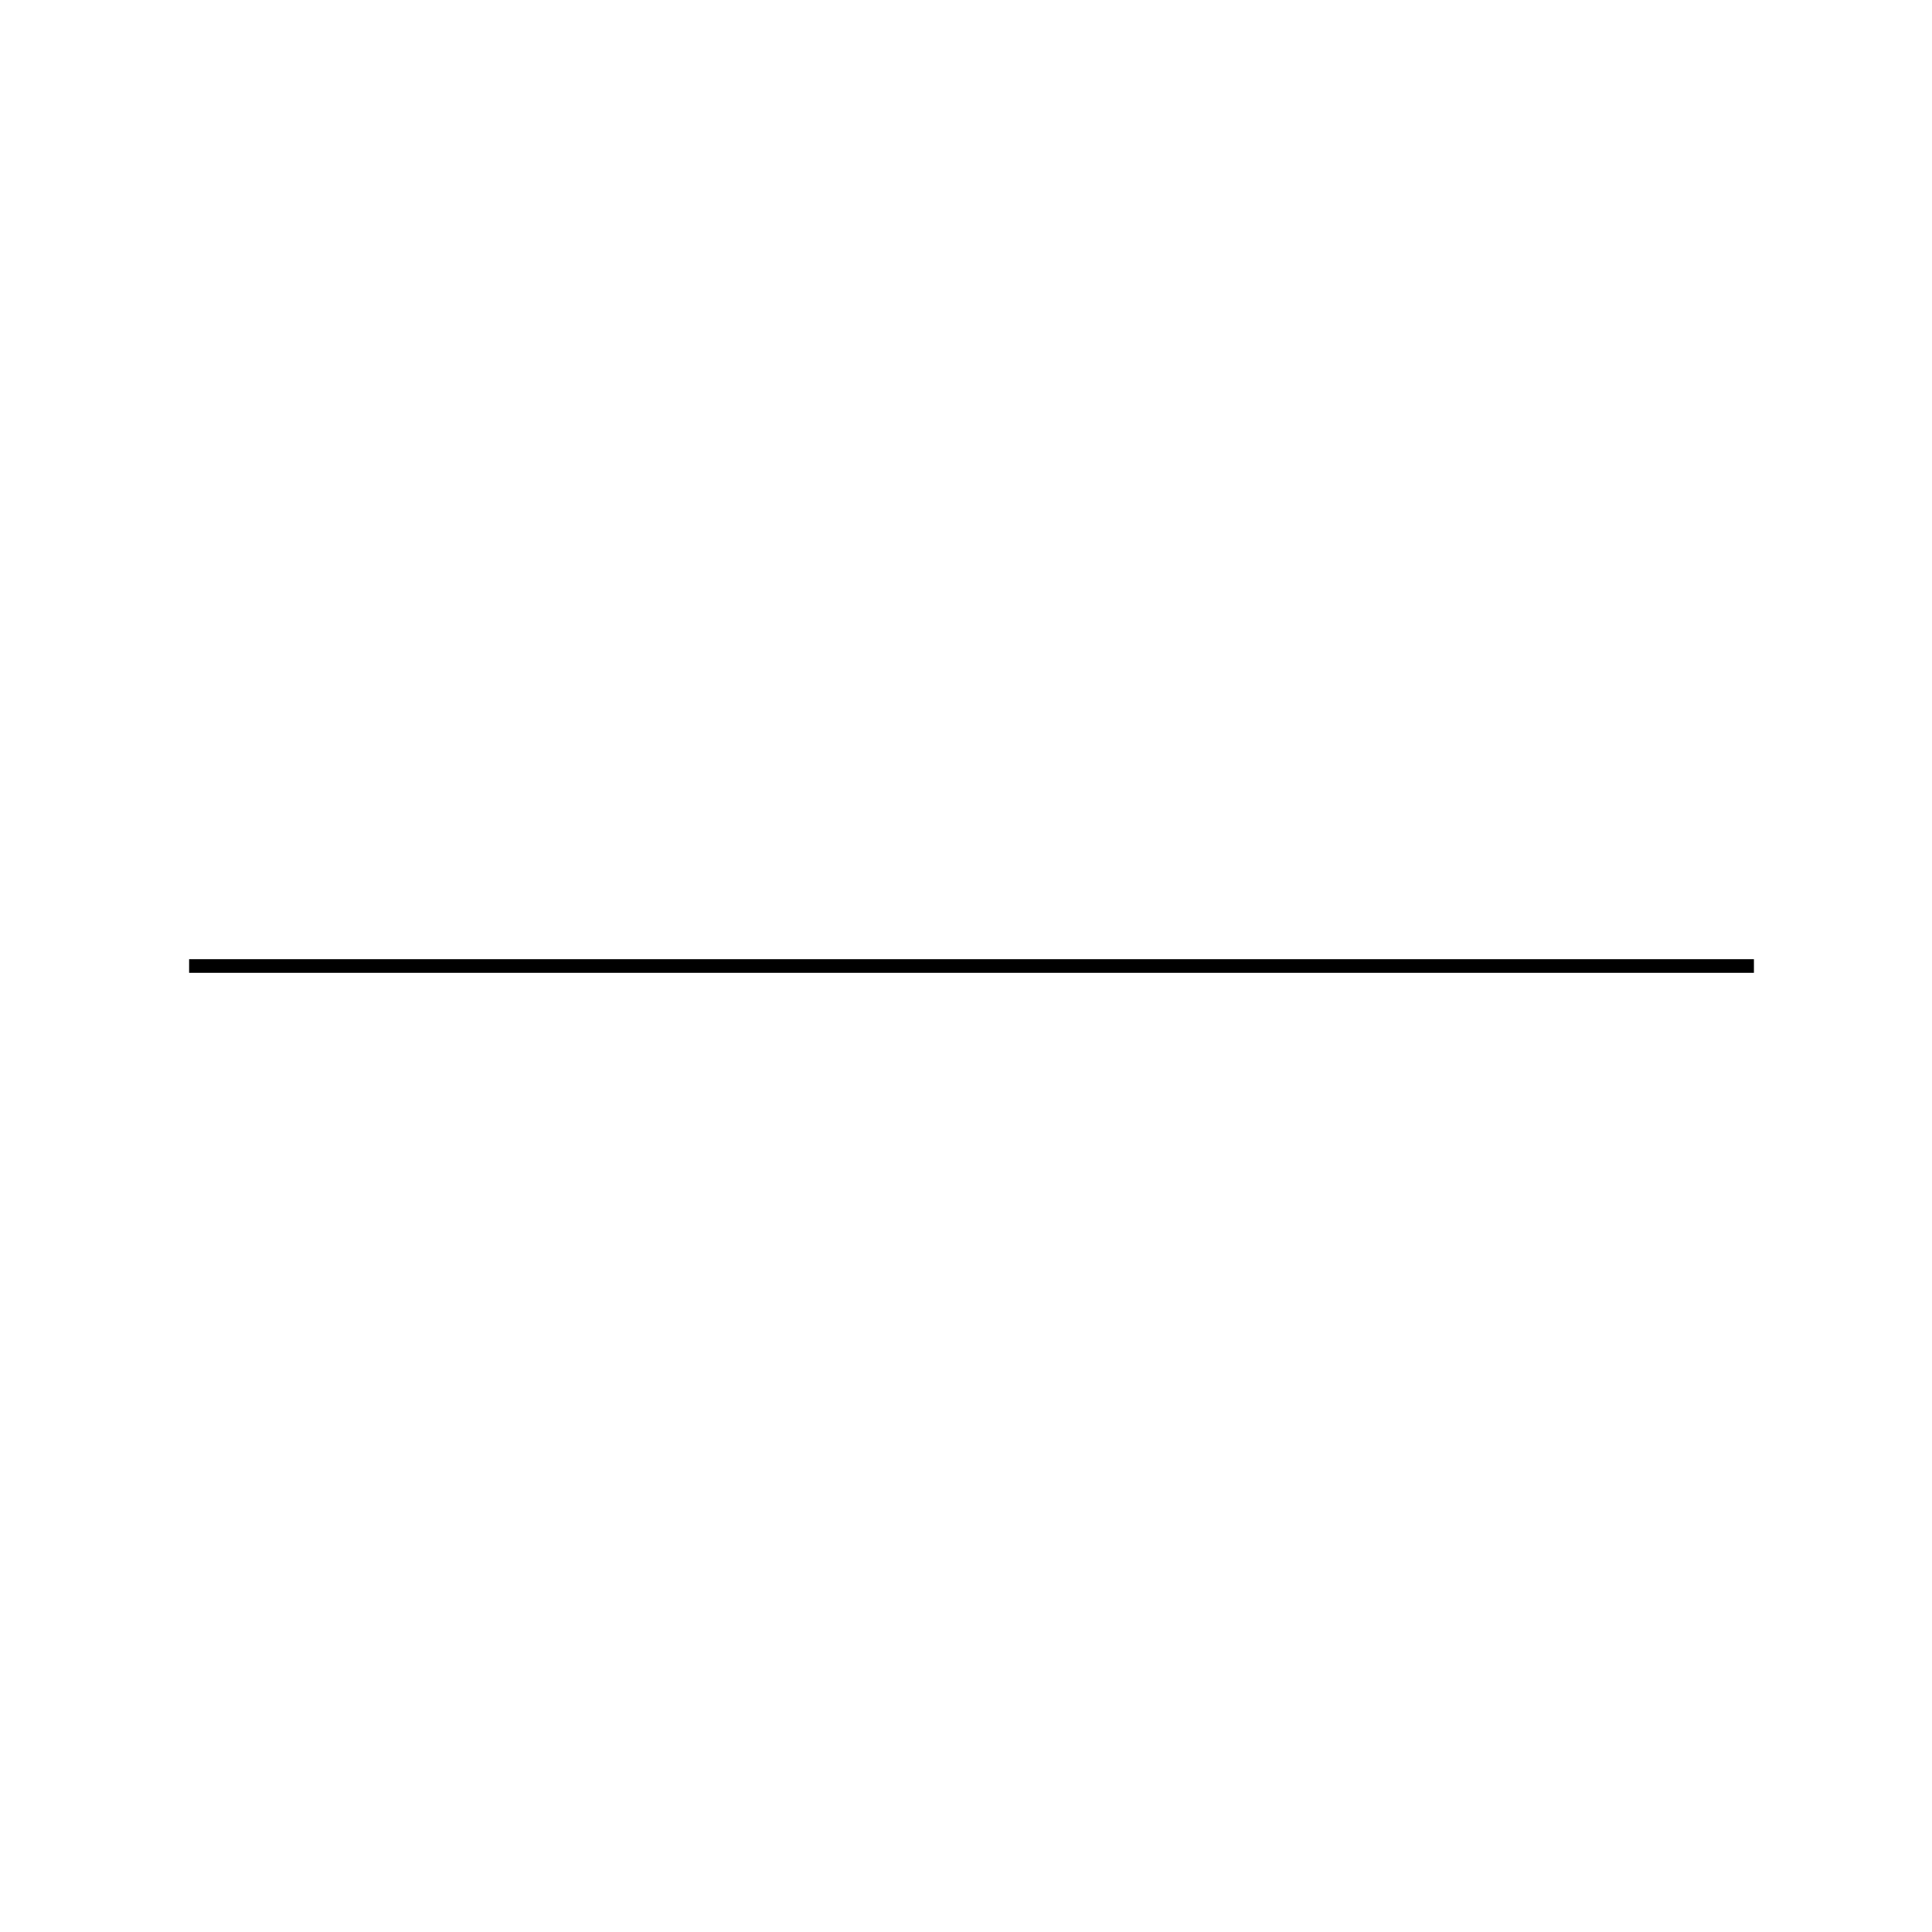
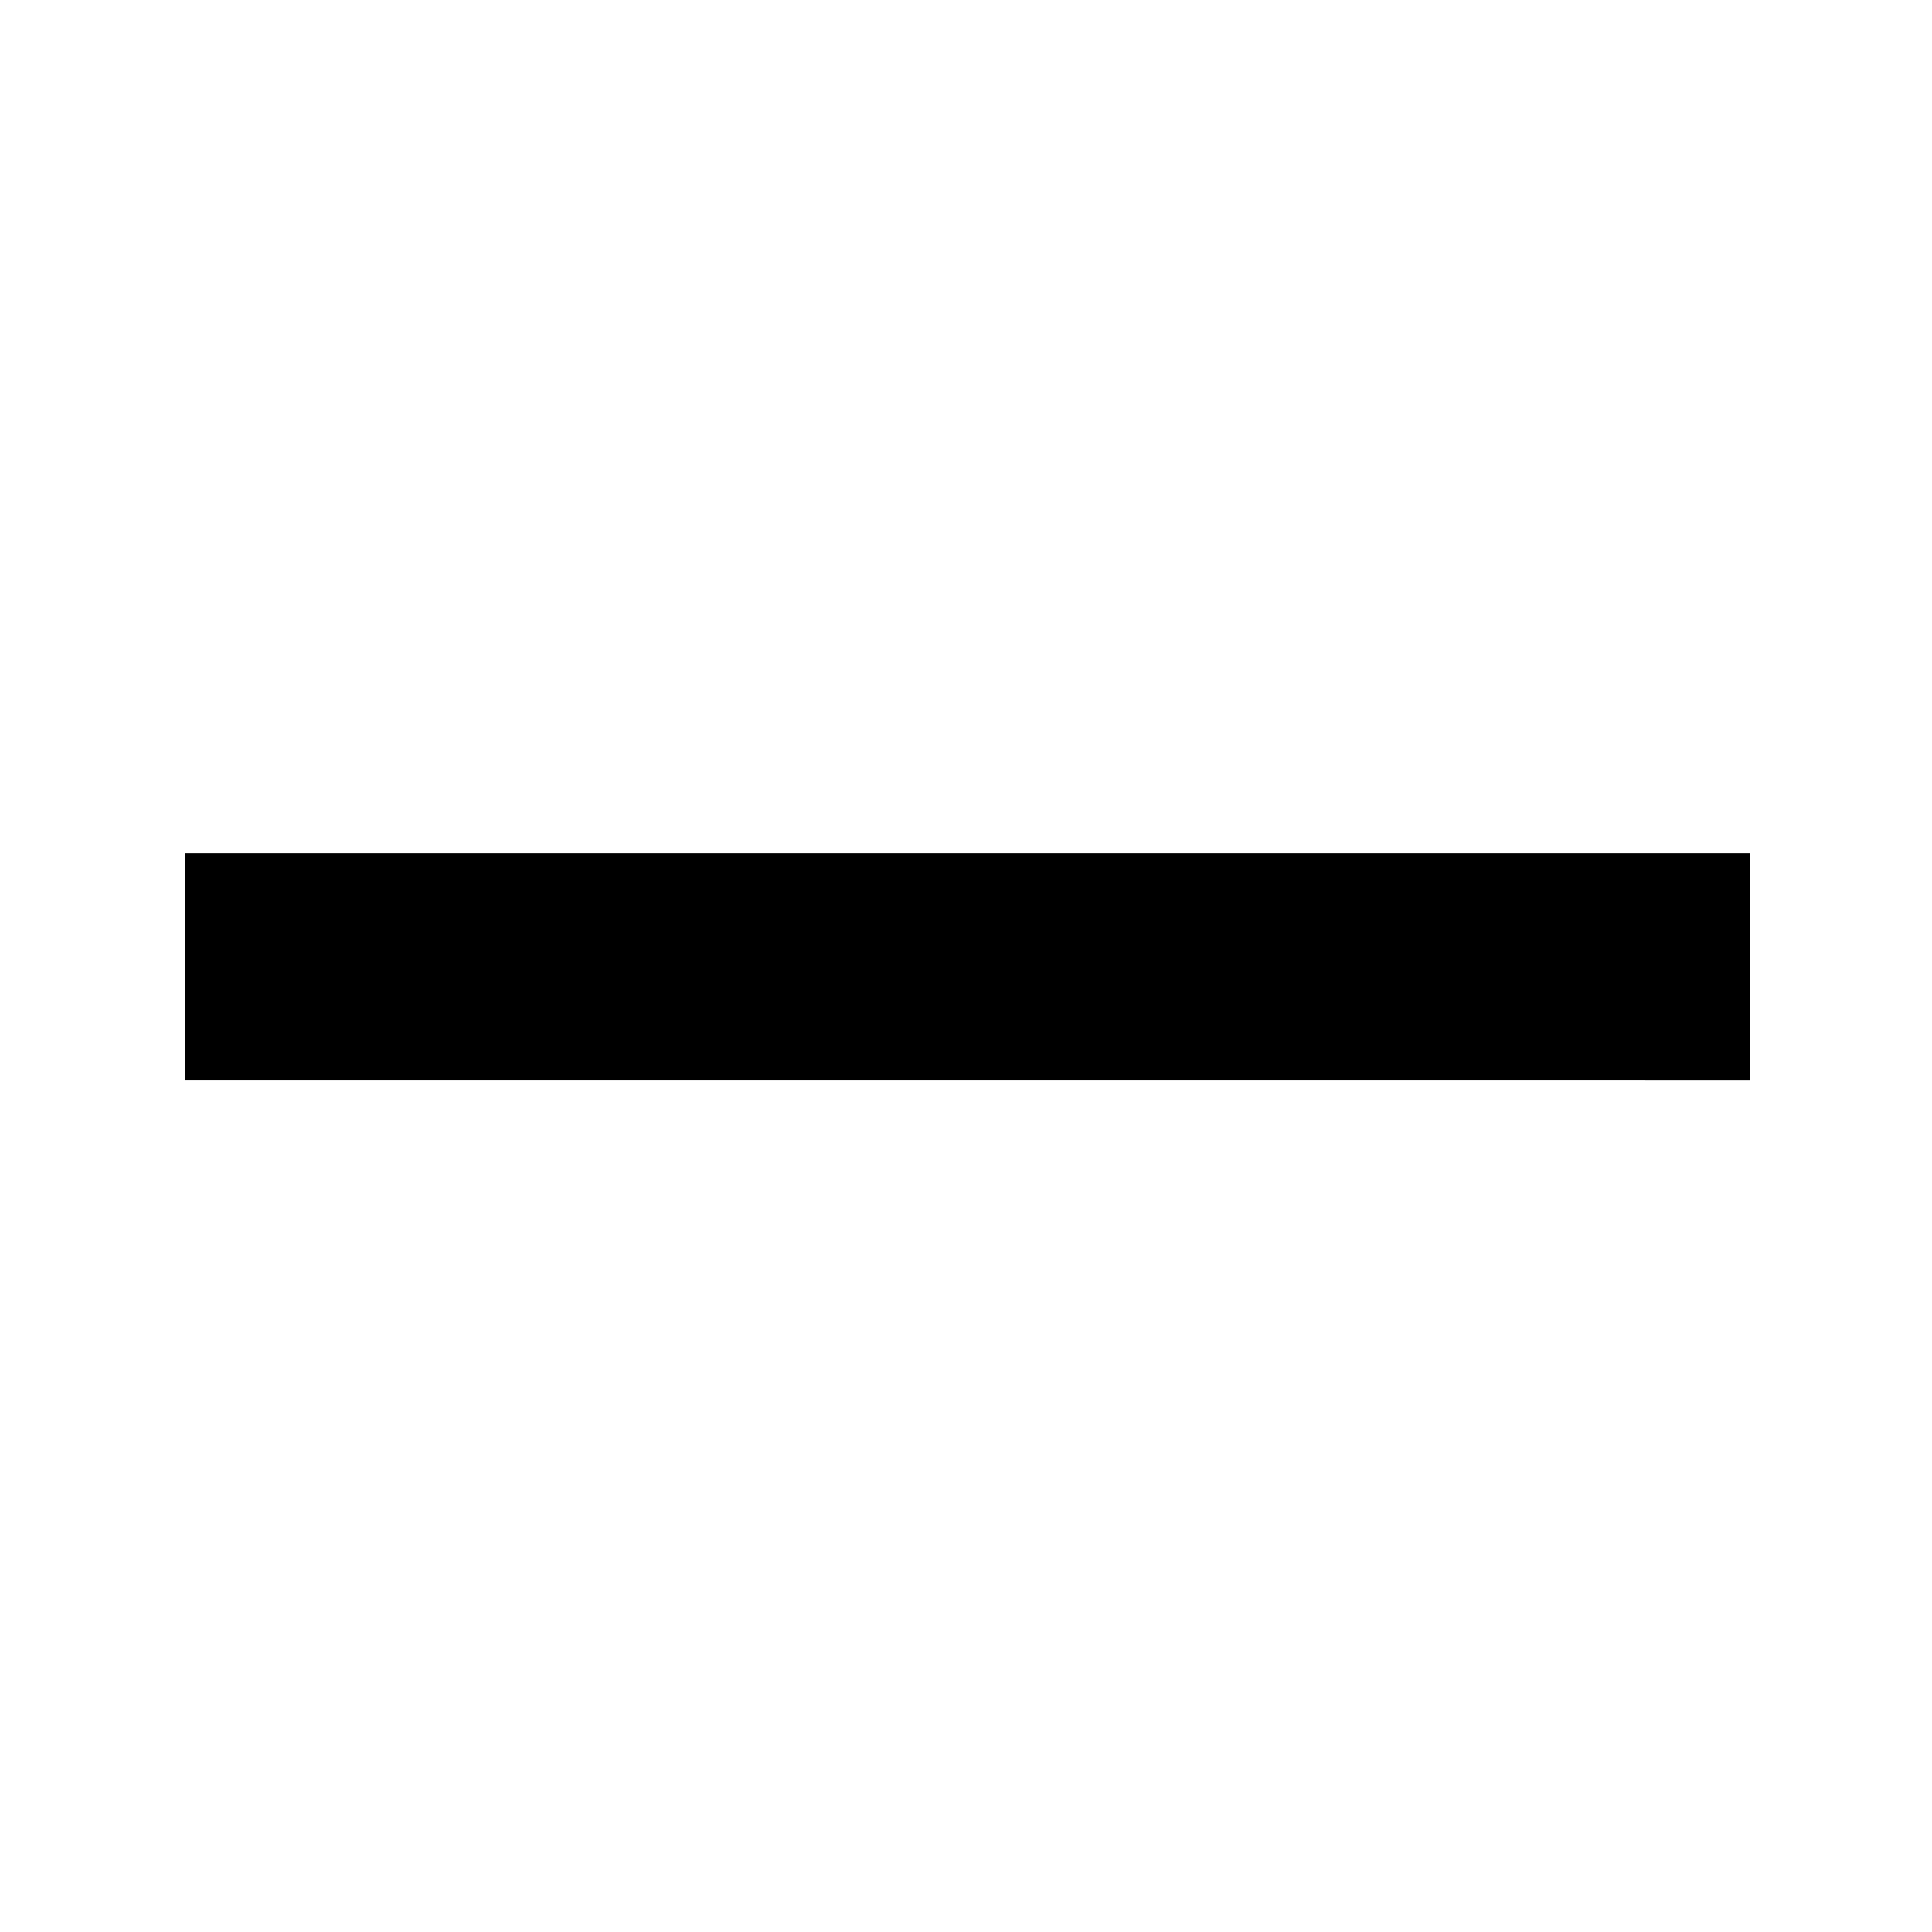
<svg xmlns="http://www.w3.org/2000/svg" width="850.5" height="850.5" viewBox="0 0 850.5 850.5">
  <path fill-rule="evenodd" fill="rgb(100%, 100%, 100%)" fill-opacity="1" d="M 0 850.5 L 850.5 850.5 L 850.5 0 L 0 0 Z M 0 850.5 " />
-   <path fill="none" stroke-width="6.001" stroke-linecap="butt" stroke-linejoin="miter" stroke="rgb(0%, 0%, 0%)" stroke-opacity="1" stroke-miterlimit="10" d="M 83.25 425.25 L 772.109 425.25 " transform="matrix(1, 0, 0, -1, 0, 850.5)" />
+   <path fill="none" stroke-width="100.01" stroke-linecap="butt" stroke-linejoin="miter" stroke="rgb(0%, 0%, 0%)" stroke-opacity="1" stroke-miterlimit="10" d="M 81.375 424.879 L 770.23 424.871 " transform="matrix(1, 0, 0, -1, 0, 850.5)" />
</svg>
